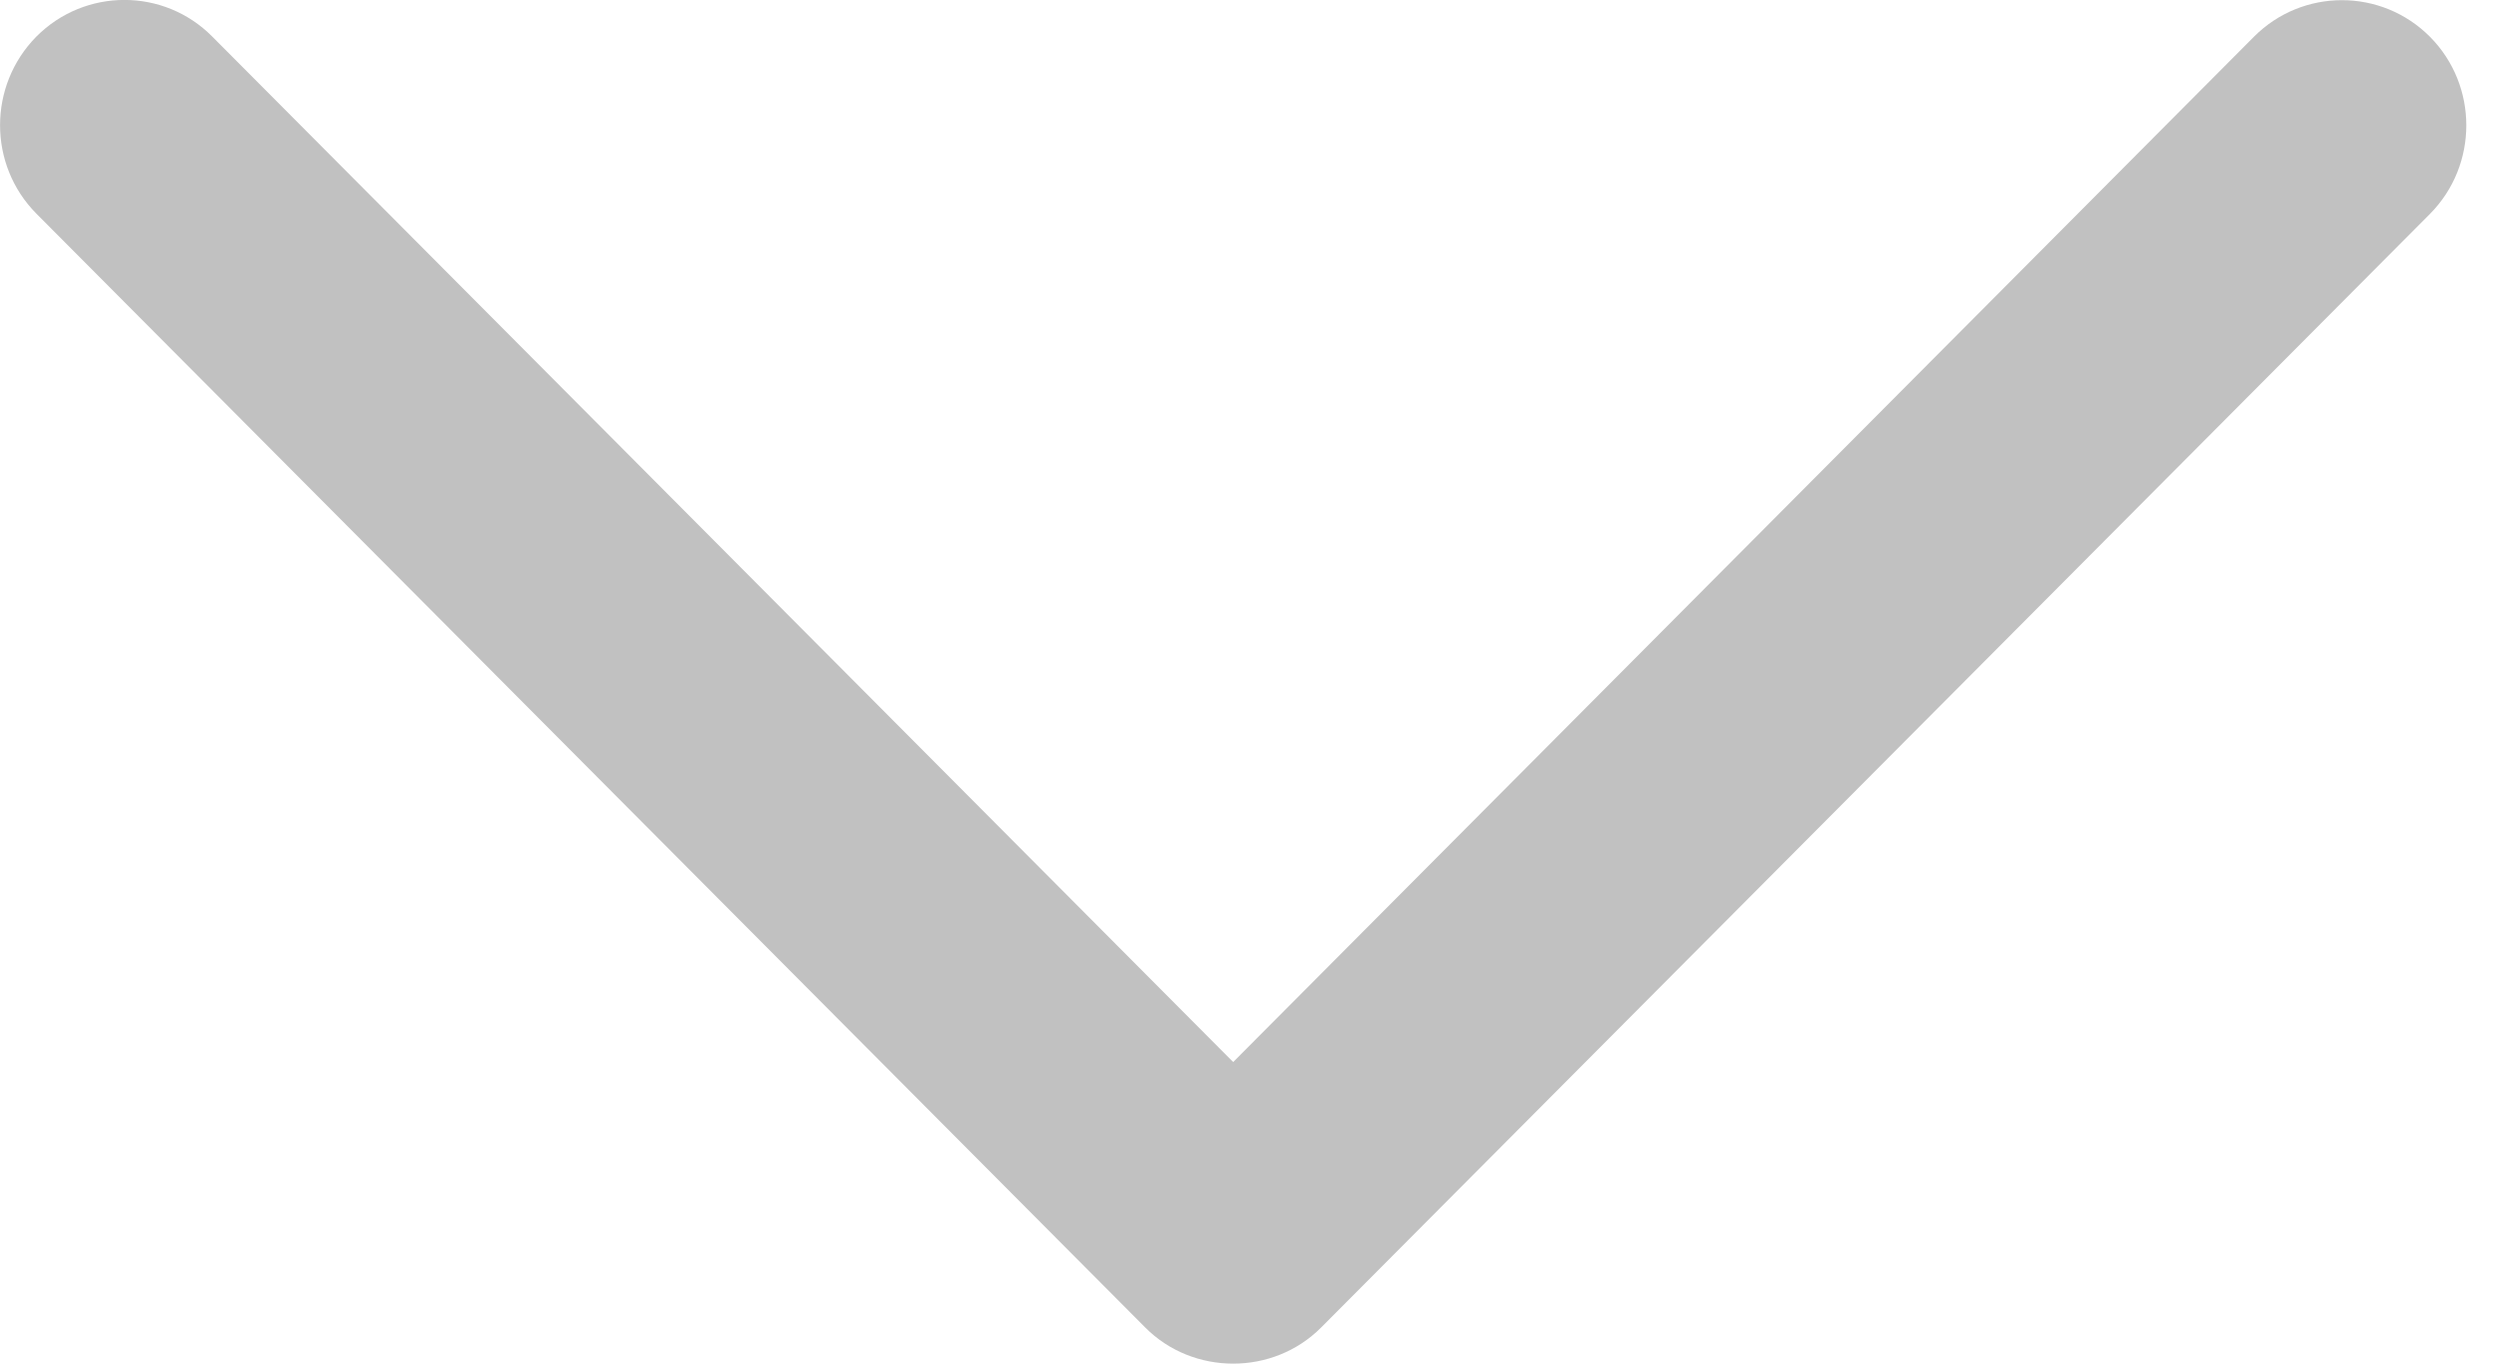
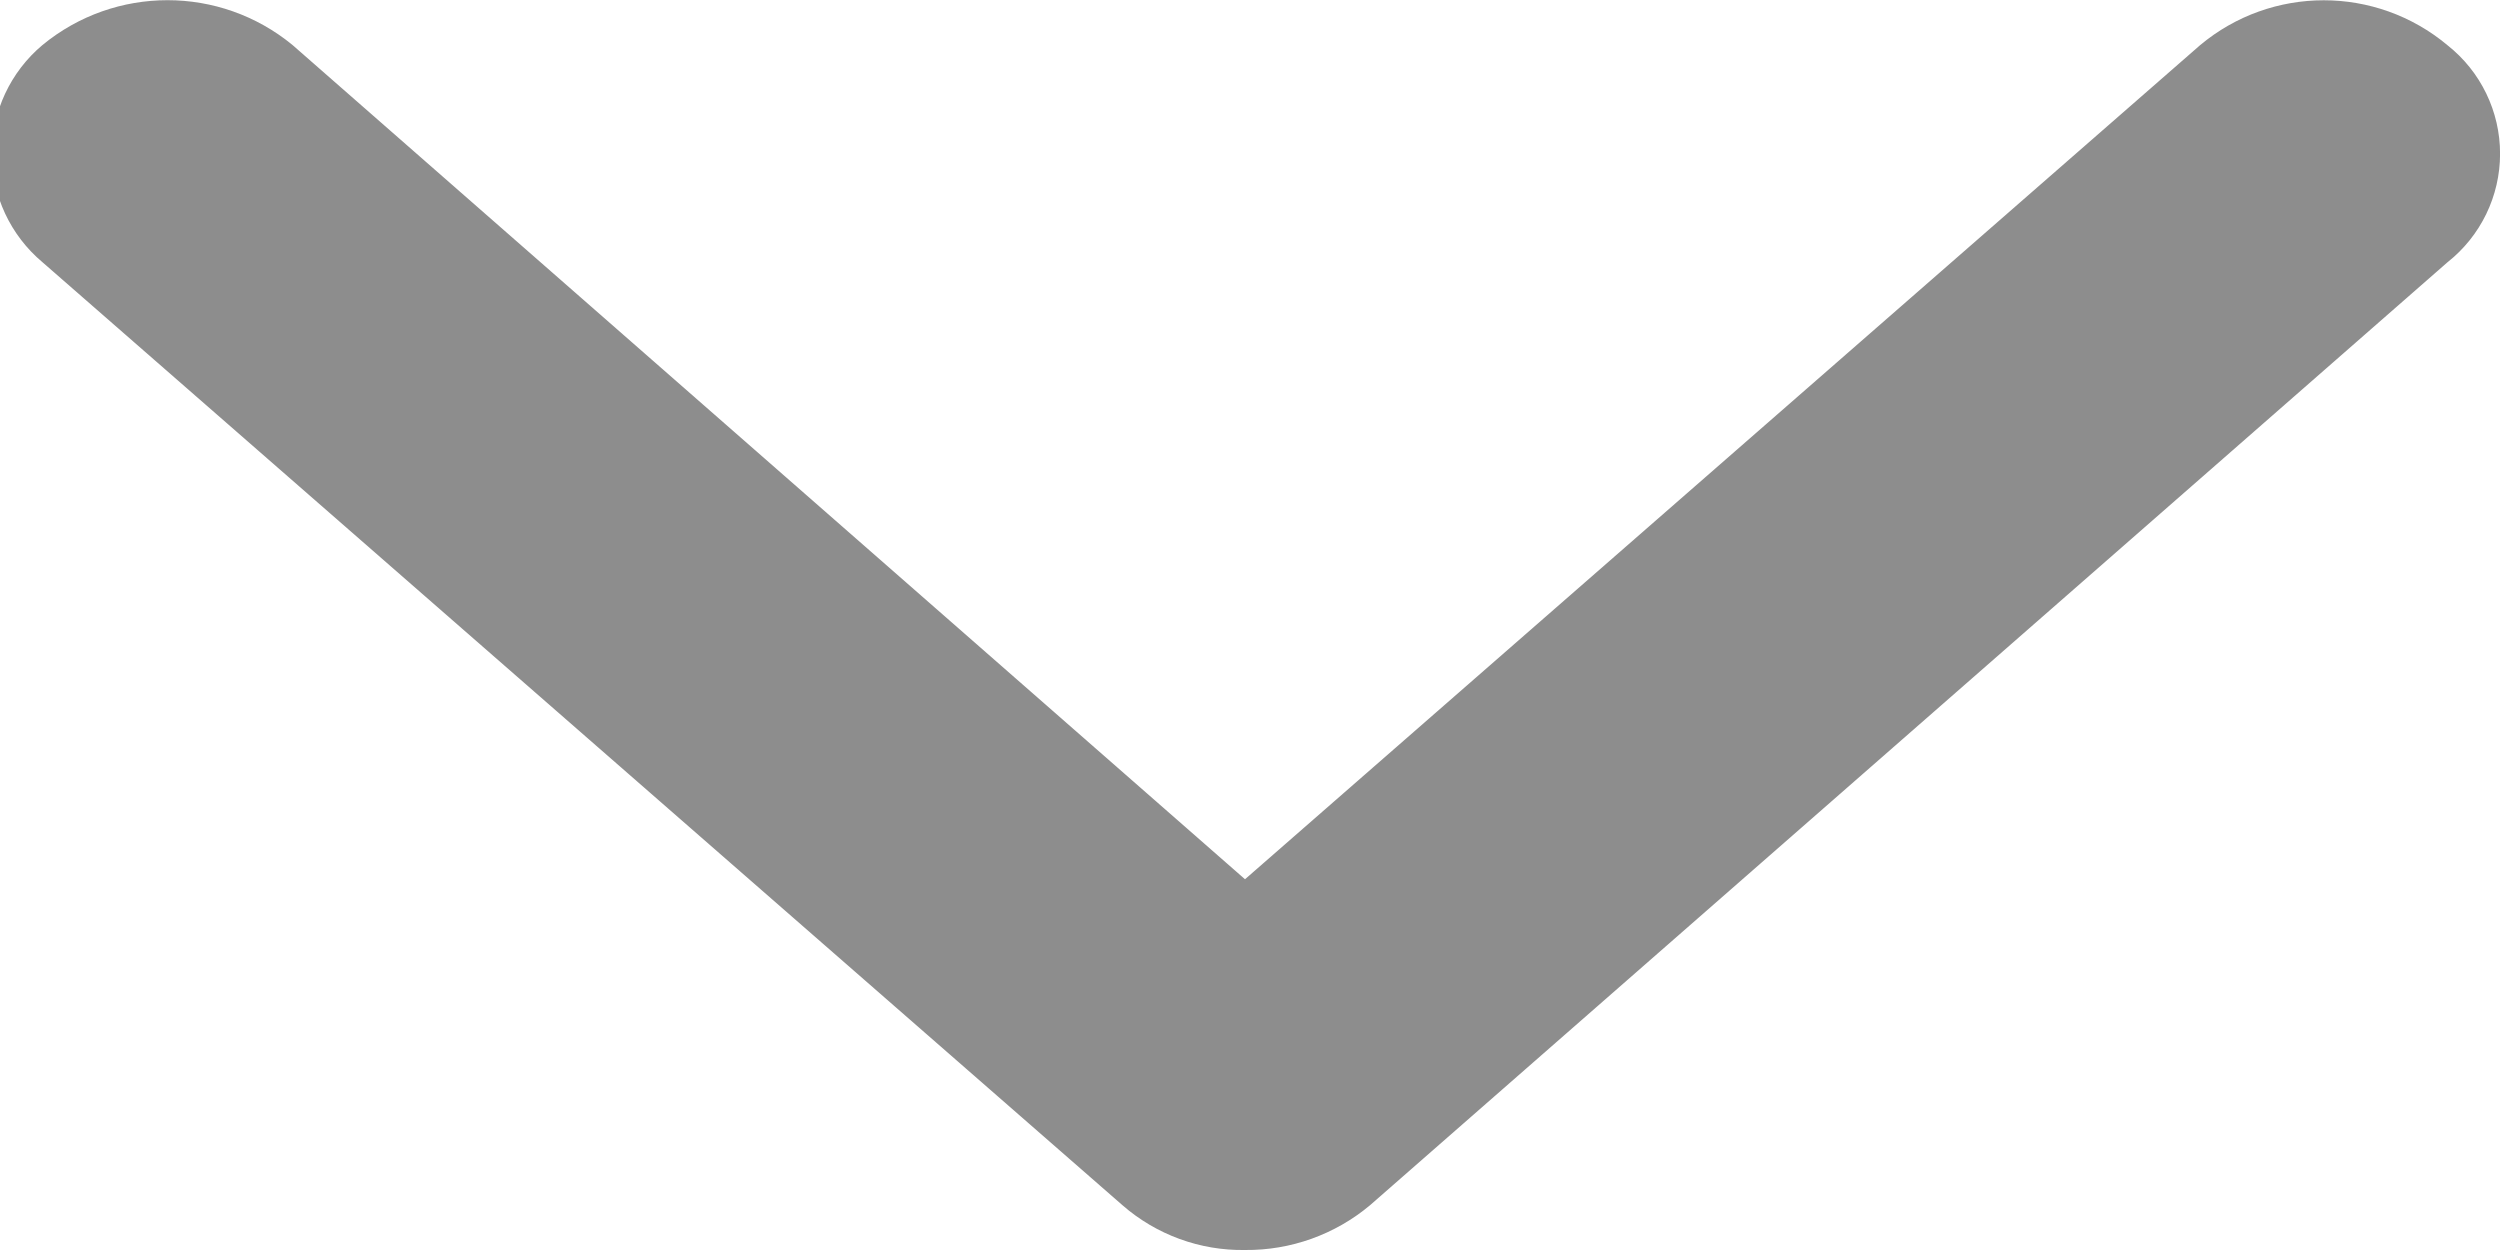
- <svg xmlns="http://www.w3.org/2000/svg" width="11" height="6" viewBox="0 0 11 6" fill="none">
-   <path d="M5.039 5.841L0.16 0.94C-0.053 0.725 -0.053 0.377 0.16 0.161C0.374 -0.054 0.721 -0.054 0.934 0.161L5.426 4.673L9.917 0.162C10.131 -0.053 10.478 -0.053 10.692 0.162C10.905 0.377 10.905 0.726 10.692 0.941L5.813 5.841C5.602 6.053 5.25 6.053 5.039 5.841Z" fill="#C1C1C1" />
+ <svg xmlns="http://www.w3.org/2000/svg" width="10" height="5" viewBox="0 0 10 5">
+   <defs>
+     <style>
+       .cls-1 {
+         fill: #8d8d8d;
+         fill-rule: evenodd;
+       }
+     </style>
+   </defs>
+   <path id="angle_down" data-name="angle down" class="cls-1" d="M1396.98,620a0.728,0.728,0,0,1-.49-0.179l-4.32-3.772a0.567,0.567,0,0,1,0-.869,0.787,0.787,0,0,1,1,0l3.81,3.337,3.82-3.336a0.771,0.771,0,0,1,.99,0,0.553,0.553,0,0,1,0,.868l-4.31,3.772a0.767,0.767,0,0,1-.5.179h0Zm0,0" transform="translate(-1392 -615)" />
</svg>
